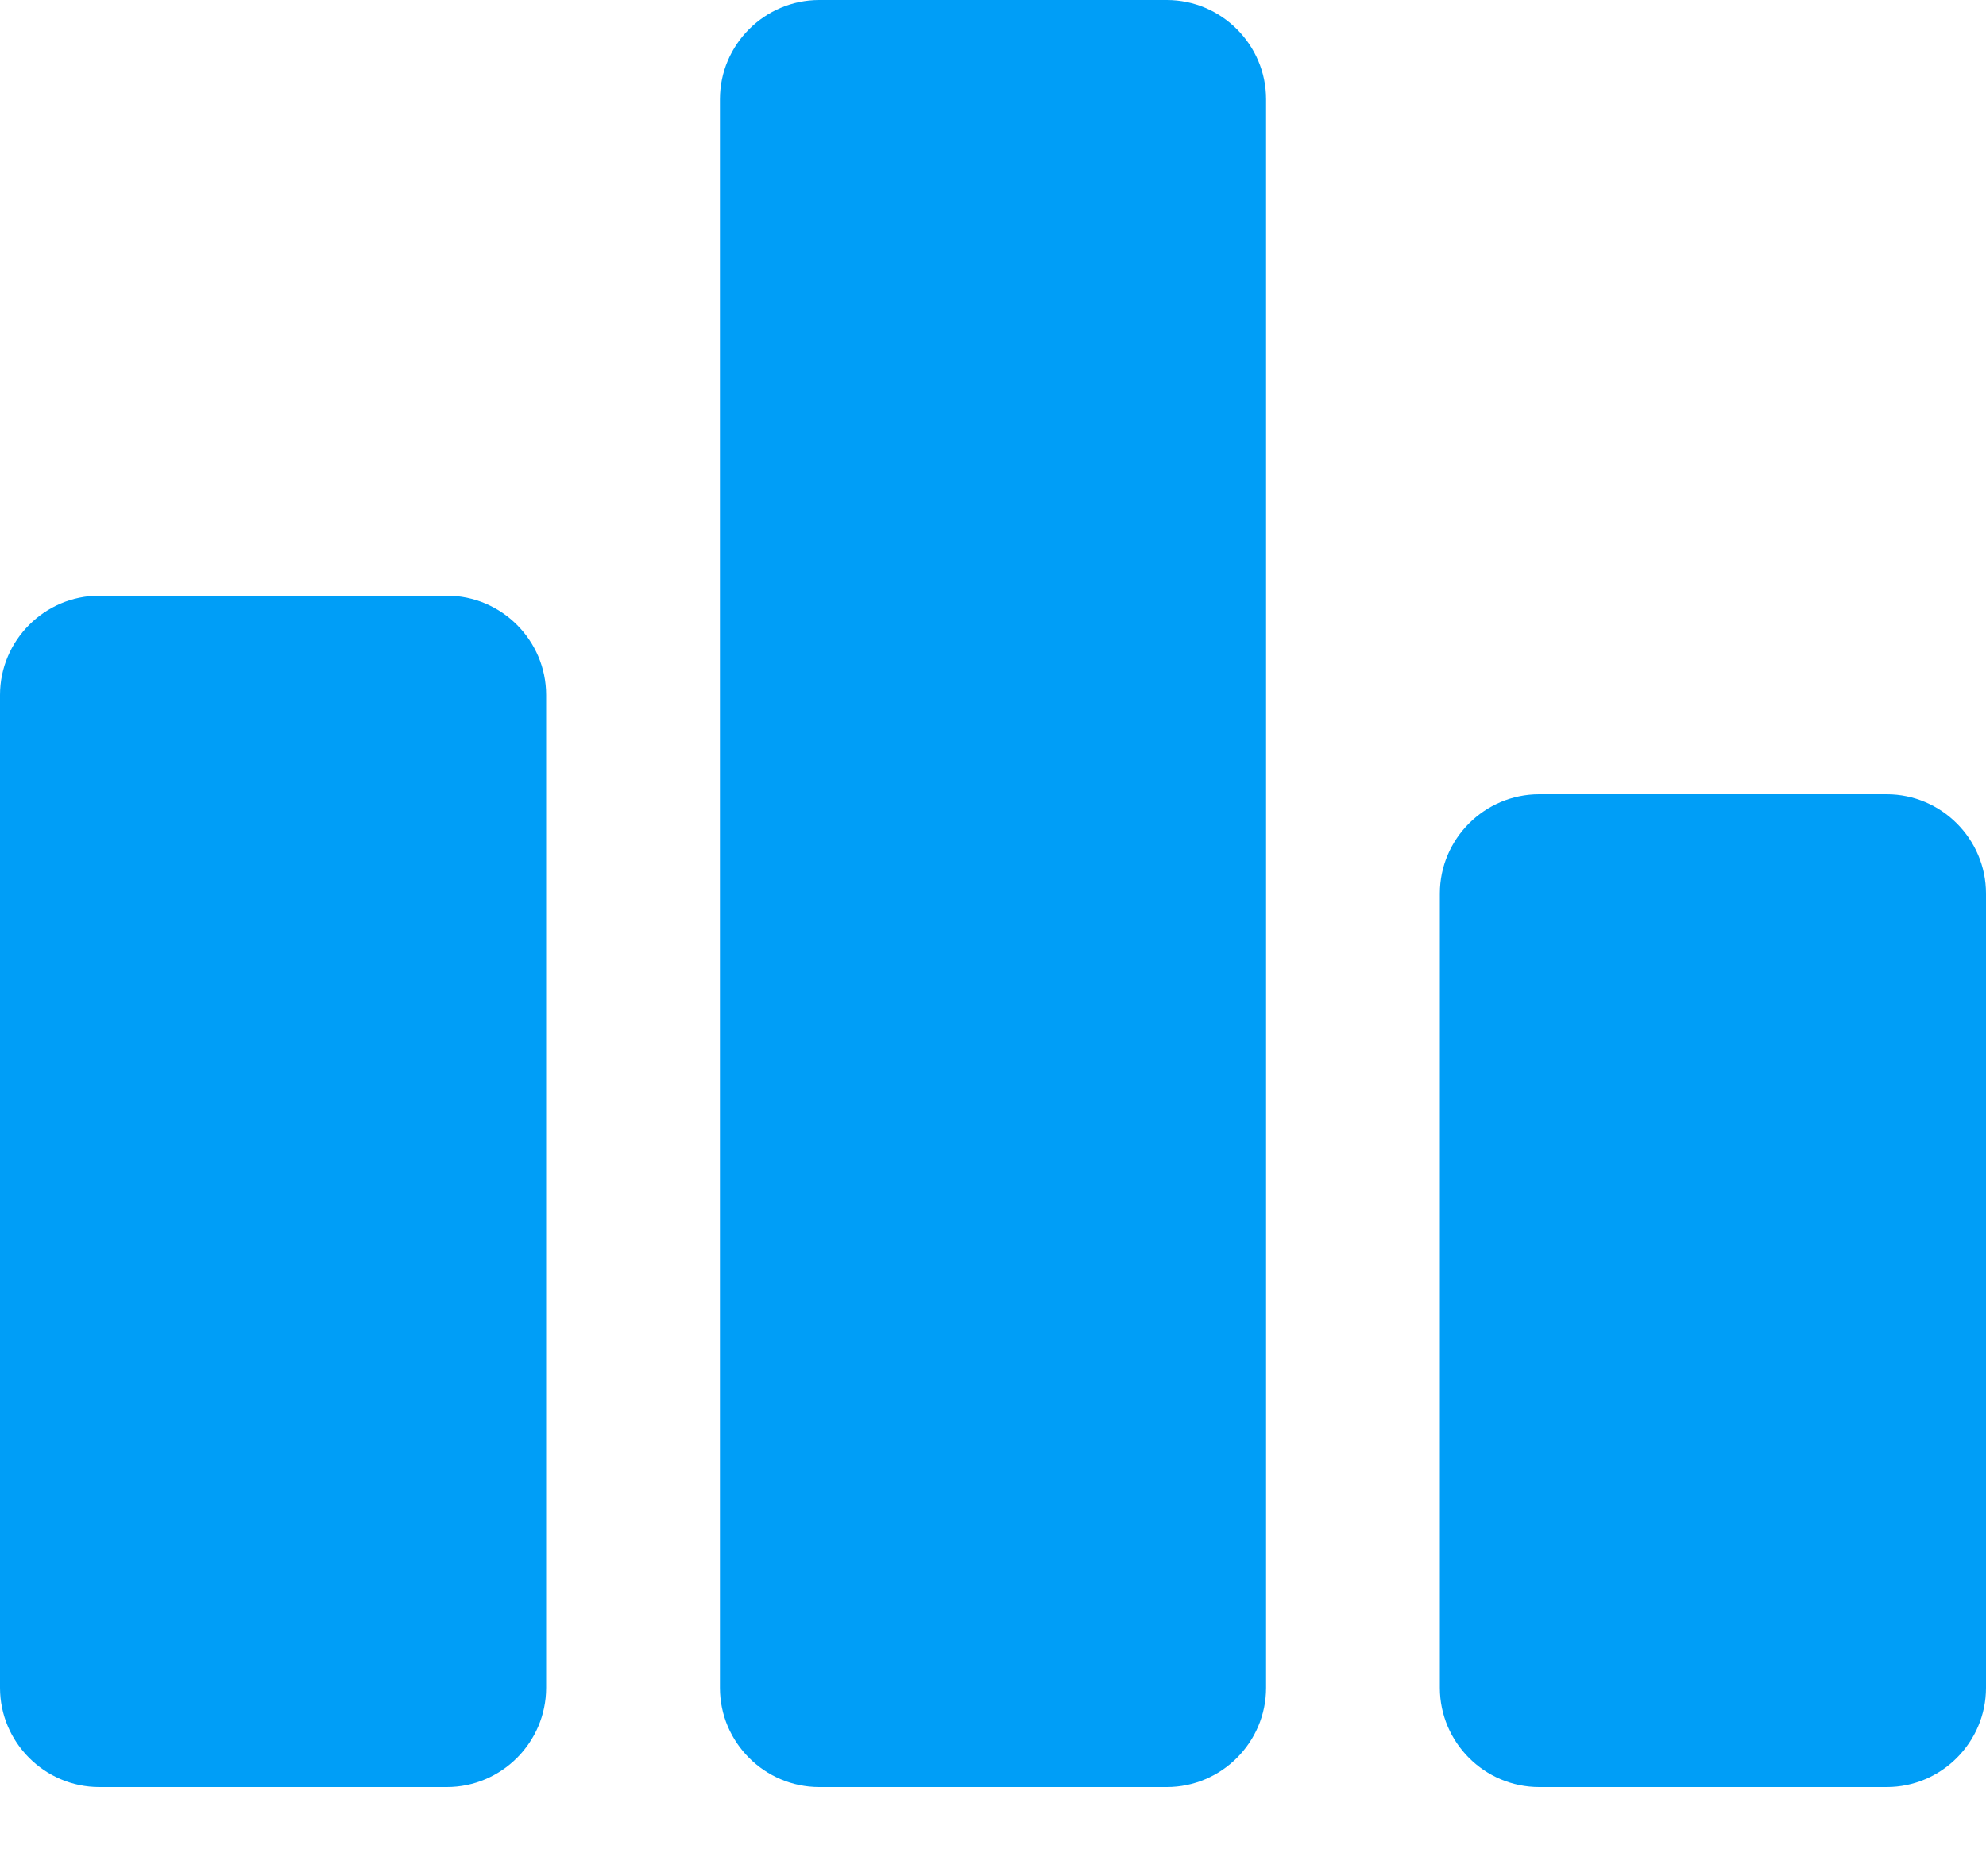
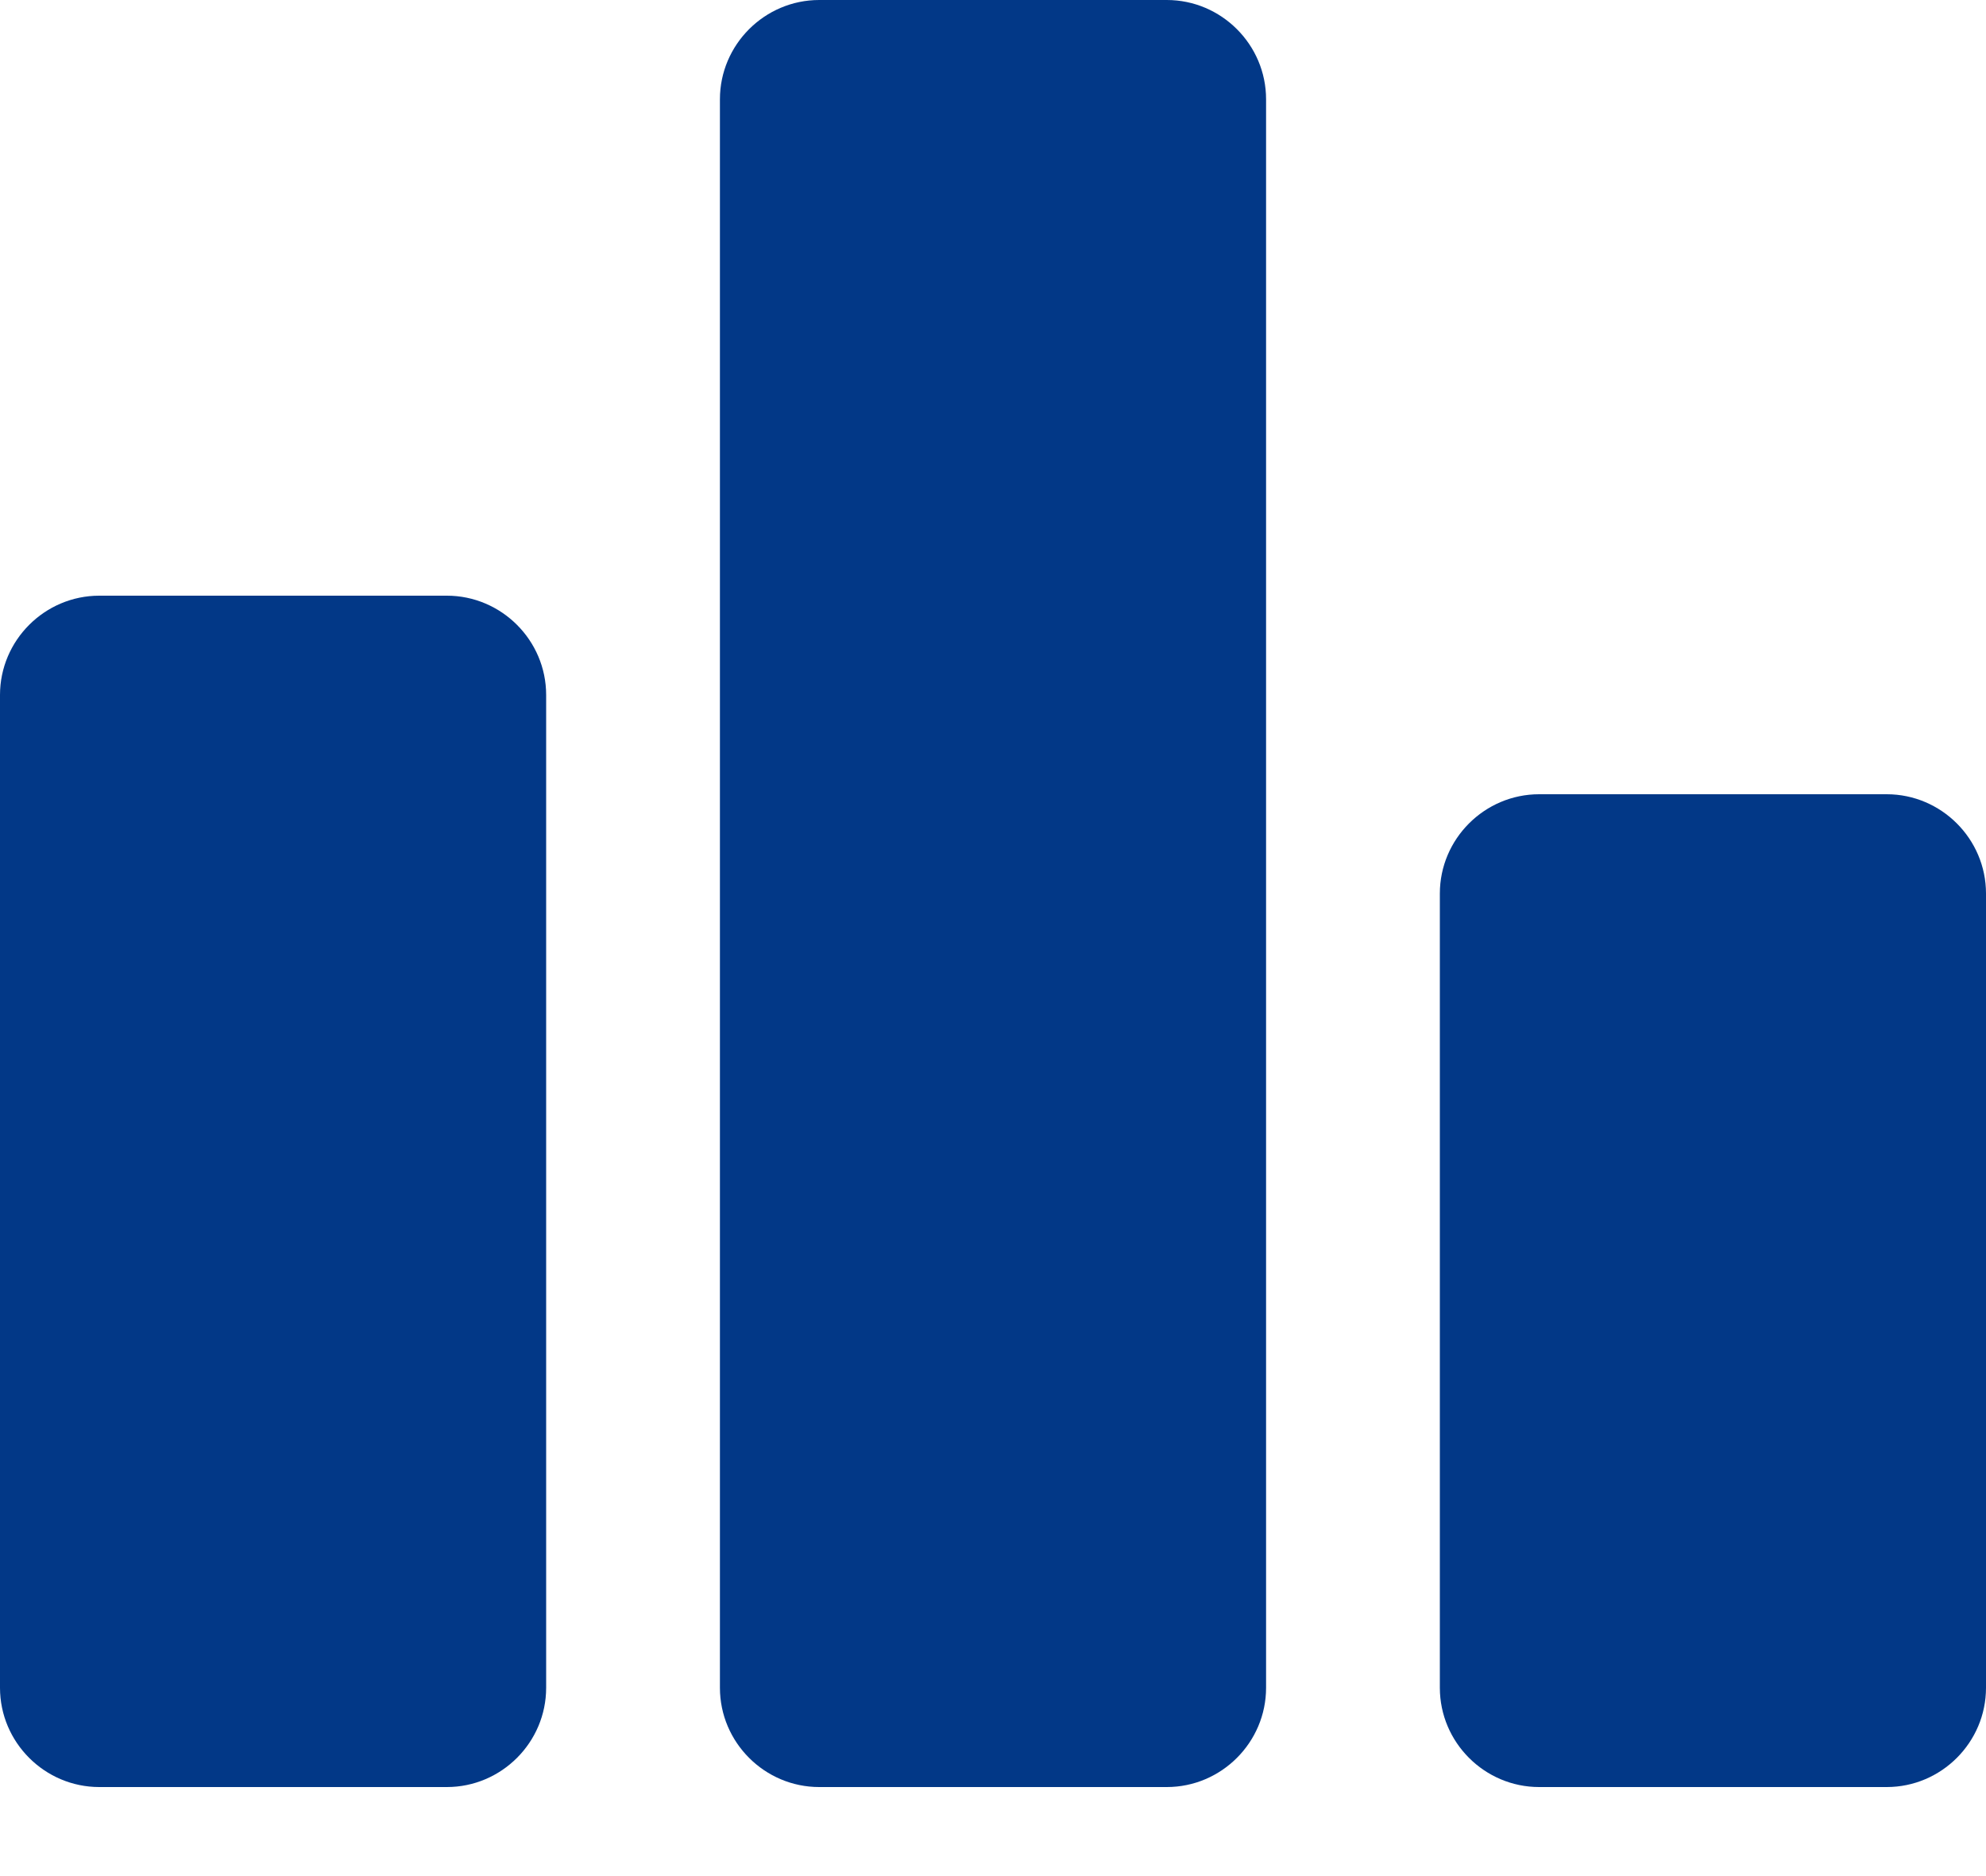
<svg xmlns="http://www.w3.org/2000/svg" width="18" height="17" viewBox="0 0 18 17" fill="none">
-   <path d="M4.05 16.2H0.9C0.405 16.2 0 15.795 0 15.3V6.3C0 5.805 0.405 5.4 0.9 5.4H4.05C4.545 5.4 4.95 5.805 4.95 6.3V15.3C4.95 15.795 4.545 16.2 4.05 16.2ZM10.575 0H7.425C6.93 0 6.525 0.405 6.525 0.9V15.3C6.525 15.795 6.93 16.2 7.425 16.2H10.575C11.07 16.2 11.475 15.795 11.475 15.3V0.9C11.475 0.405 11.07 0 10.575 0ZM17.1 7.2H13.95C13.455 7.2 13.05 7.605 13.05 8.1V15.3C13.05 15.795 13.455 16.2 13.95 16.2H17.1C17.595 16.2 18 15.795 18 15.3V8.1C18 7.605 17.595 7.2 17.1 7.2Z" fill="#009EF7" />
+   <path d="M4.05 16.2H0.9C0.405 16.2 0 15.795 0 15.3V6.3C0 5.805 0.405 5.4 0.9 5.4H4.05C4.545 5.4 4.95 5.805 4.95 6.3V15.3C4.95 15.795 4.545 16.2 4.05 16.2ZM10.575 0H7.425C6.93 0 6.525 0.405 6.525 0.9V15.3C6.525 15.795 6.93 16.2 7.425 16.2H10.575C11.07 16.2 11.475 15.795 11.475 15.3V0.9C11.475 0.405 11.07 0 10.575 0ZM17.1 7.2H13.95C13.455 7.2 13.05 7.605 13.05 8.1V15.3C13.05 15.795 13.455 16.2 13.95 16.2H17.1C17.595 16.2 18 15.795 18 15.3V8.1C18 7.605 17.595 7.2 17.1 7.2Z" fill="#023887" />
</svg>
